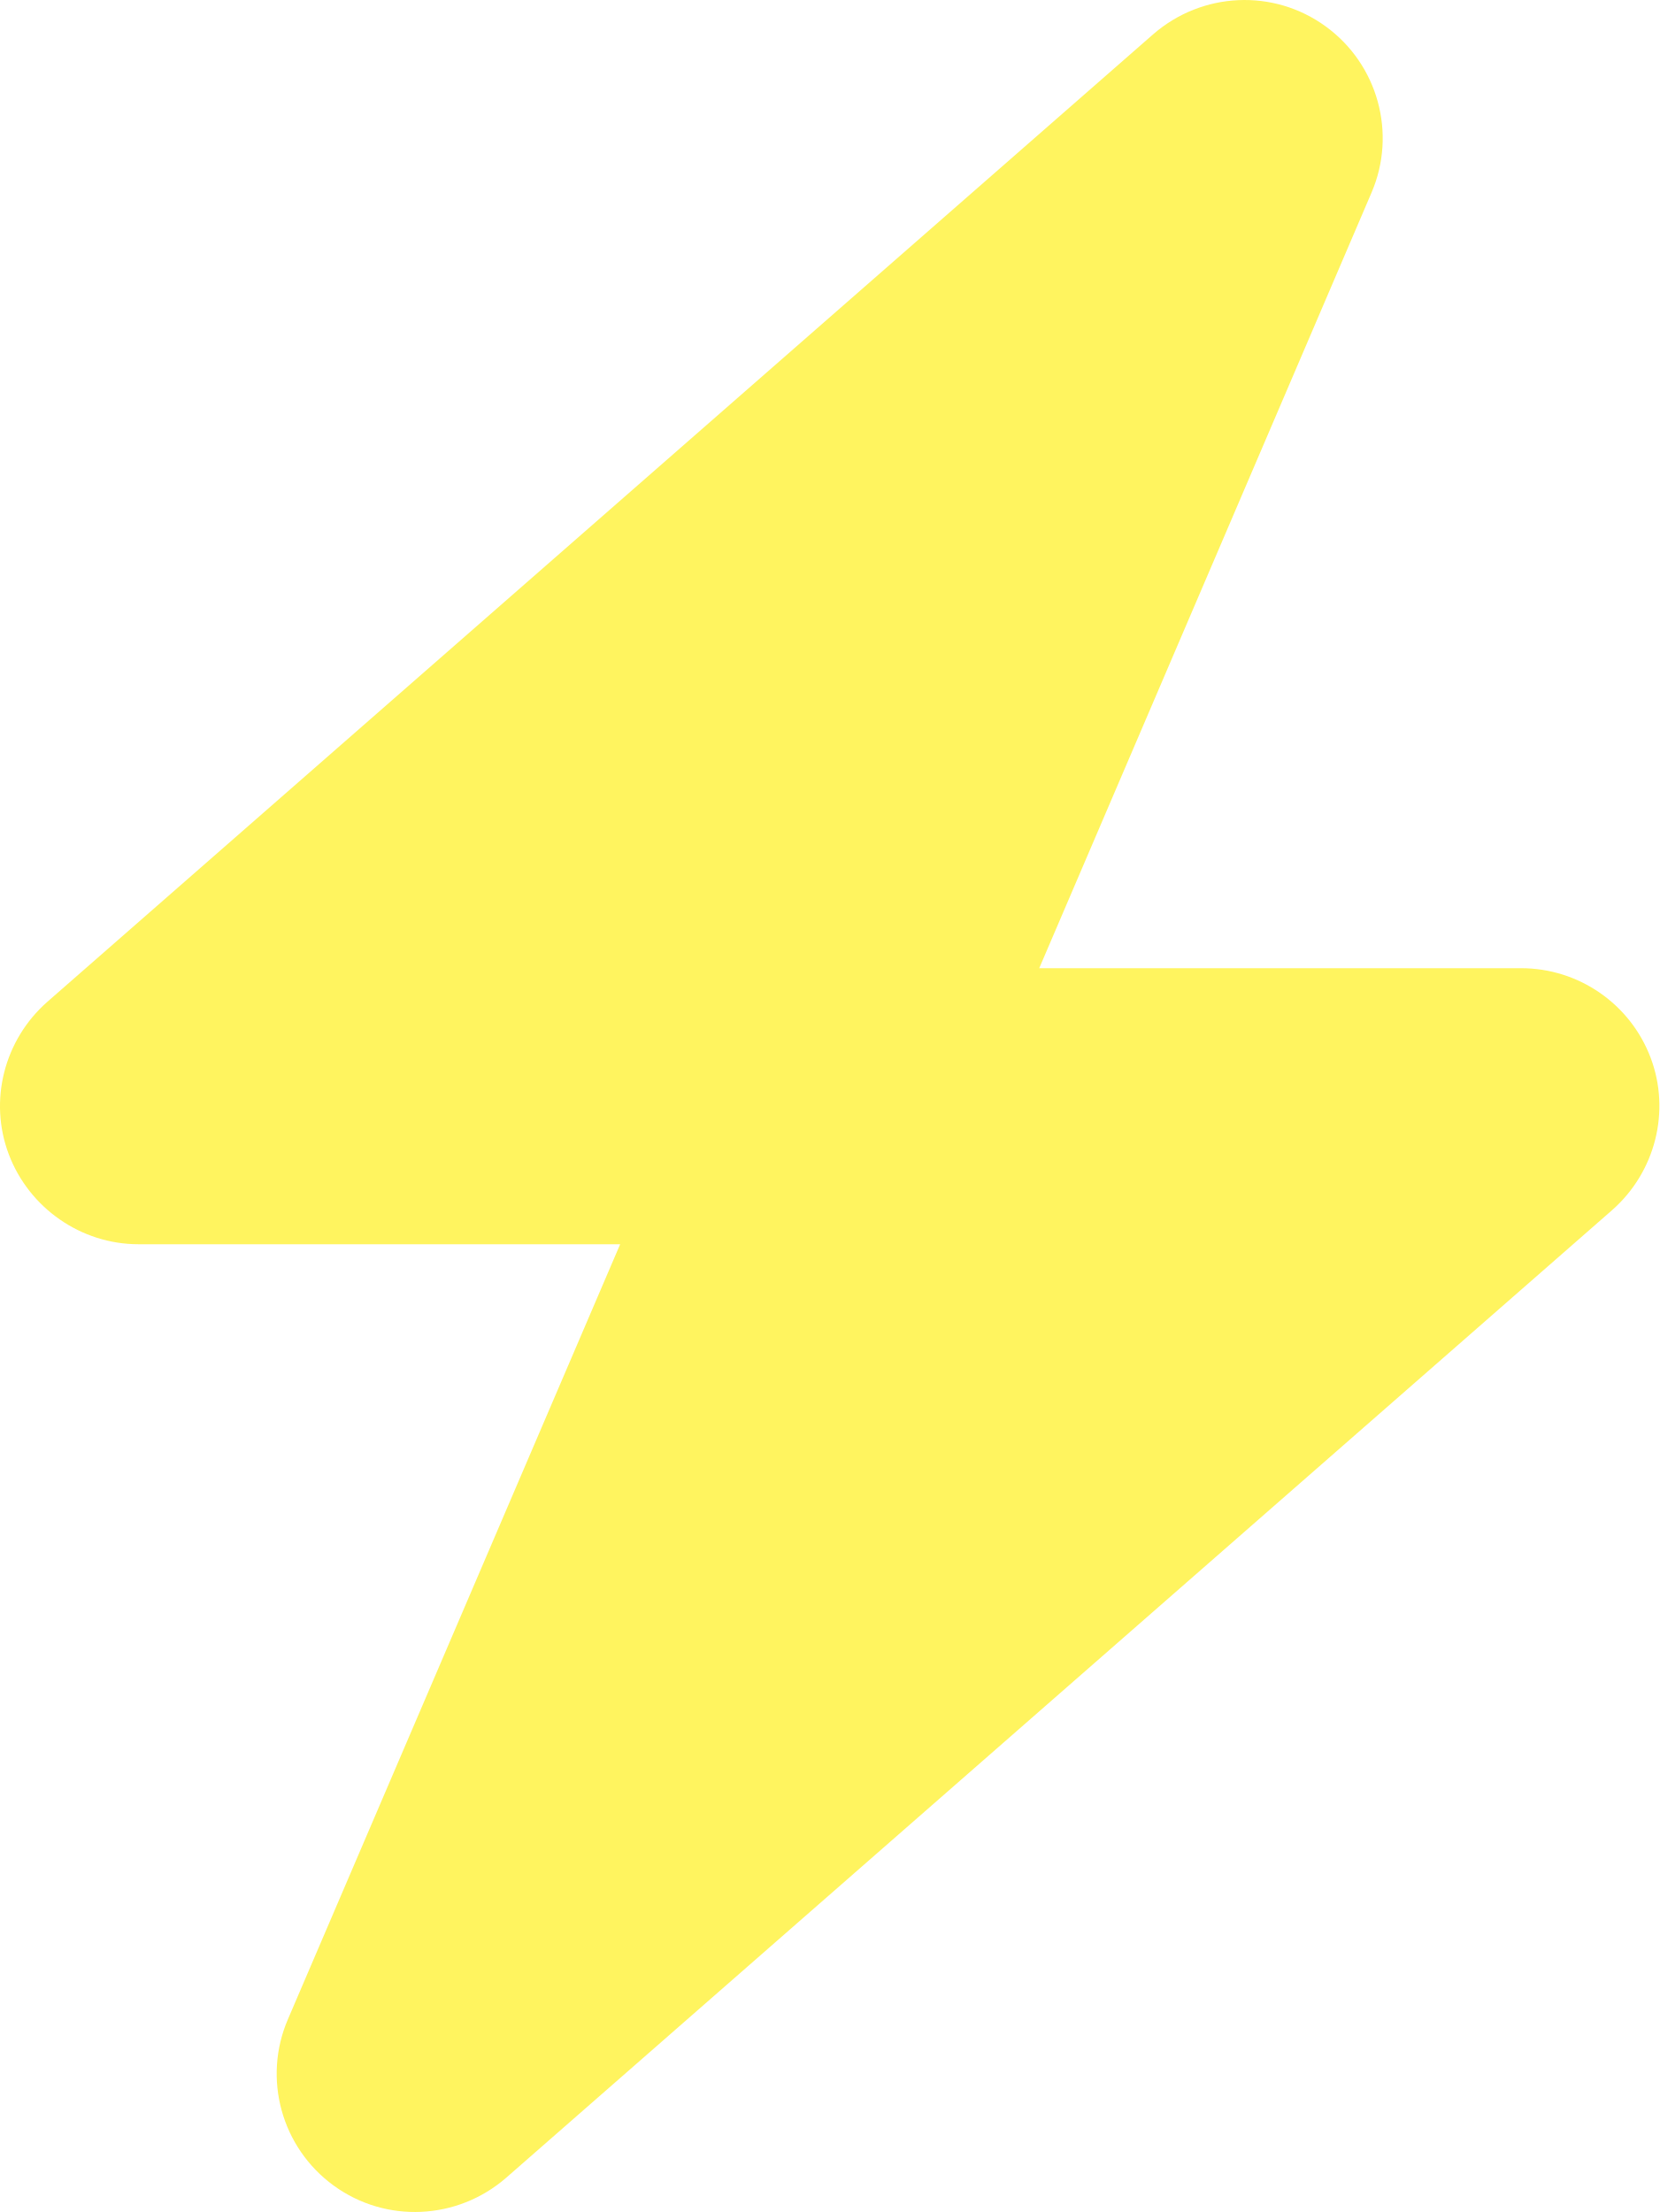
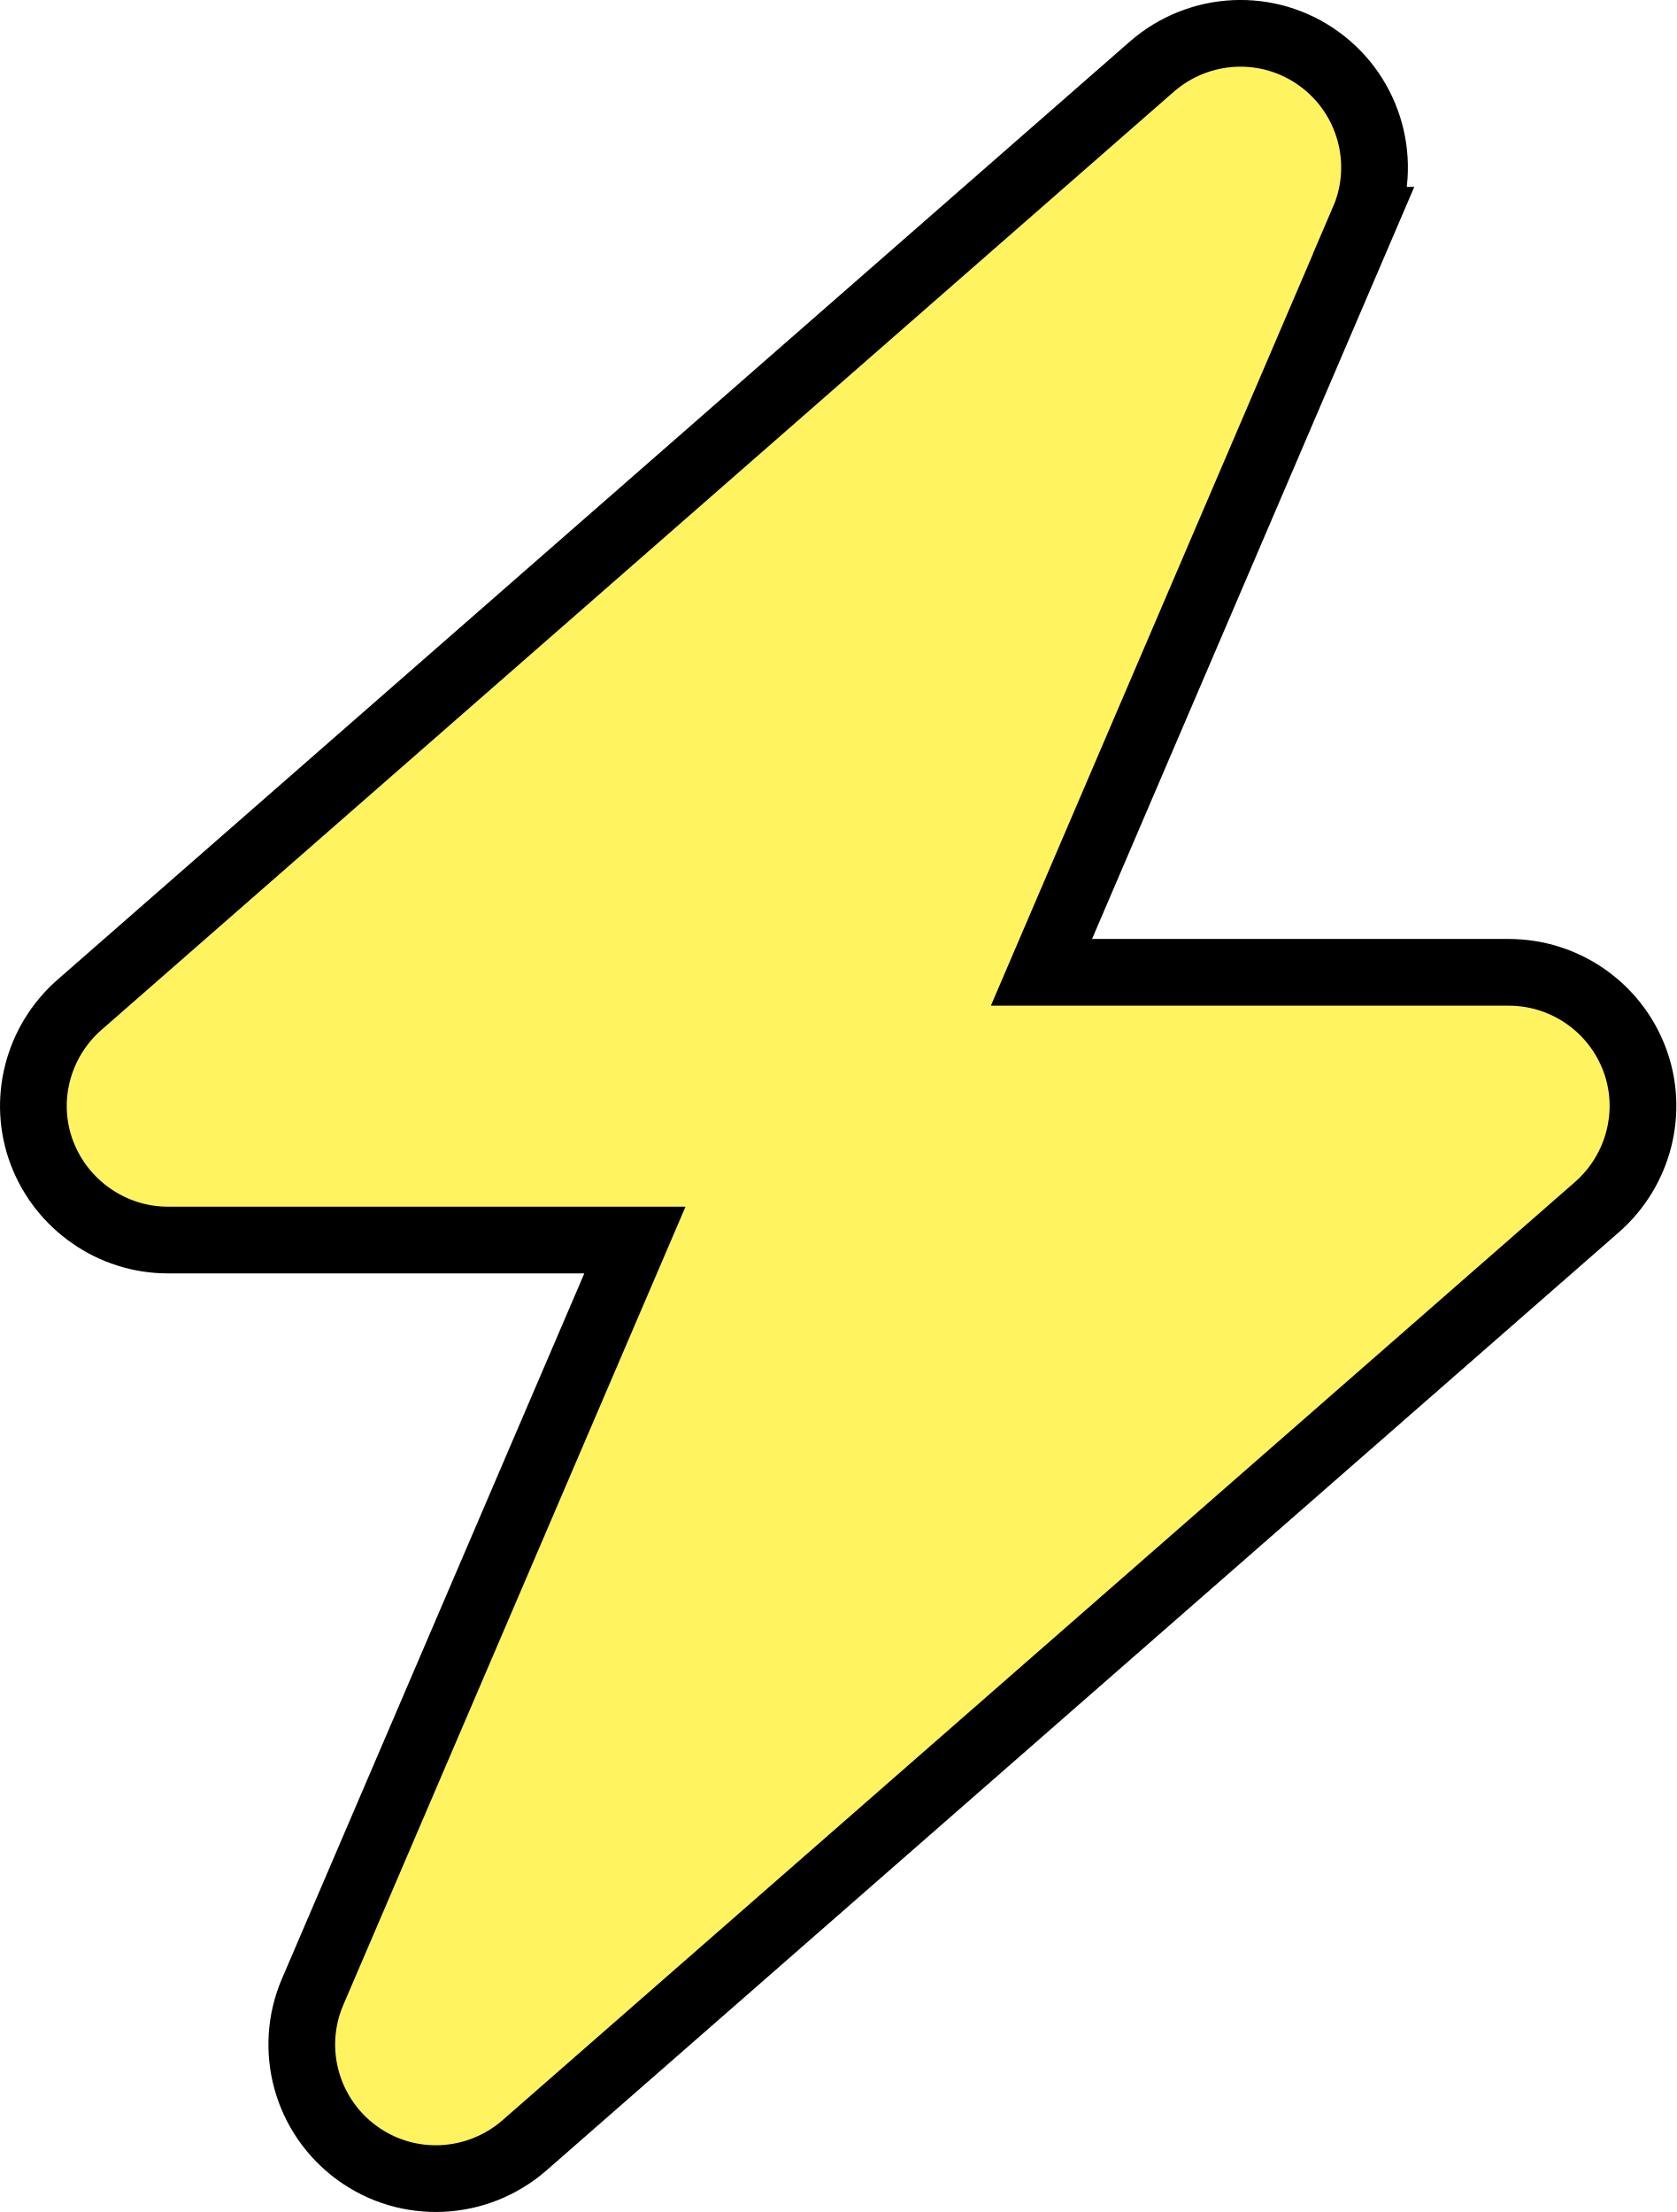
- <svg xmlns="http://www.w3.org/2000/svg" id="Layer_1" data-name="Layer 1" viewBox="0 0 384.08 512.02">
+ <svg xmlns="http://www.w3.org/2000/svg" id="Layer_1" data-name="Layer 1" viewBox="0 0 376.83 497.35">
  <defs>
    <style>
      .cls-1 {
        fill: #fff45f;
+         stroke: #000;
+         stroke-miterlimit: 10;
+         stroke-width: 15px;
      }
    </style>
  </defs>
-   <path class="cls-1" d="m317.44,44.61c5.9-13.7,1.5-29.7-10.6-38.5s-28.6-8-39.9,1.8L10.94,231.91c-10,8.8-13.6,22.9-8.9,35.3,4.7,12.4,16.7,20.8,30,20.8h111.5l-76.9,179.4c-5.9,13.7-1.5,29.7,10.6,38.5,12.1,8.8,28.6,8,39.9-1.8l256-224c10-8.8,13.6-22.9,8.9-35.3s-16.6-20.7-30-20.7h-111.5l76.9-179.5Z" />
+   <path class="cls-1" d="m306.55,49.52c5.56-12.91,1.41-27.98-9.99-36.27-11.4-8.29-26.94-7.54-37.59,1.7L17.81,225.97c-9.42,8.29-12.81,21.57-8.38,33.25,4.43,11.68,15.73,19.59,28.26,19.59h105.04l-72.44,169.01c-5.56,12.91-1.41,27.98,9.99,36.27s26.94,7.54,37.59-1.7l241.17-211.02c9.42-8.29,12.81-21.57,8.38-33.25s-15.64-19.5-28.26-19.5h-105.04l72.44-169.1h0Z" />
</svg>
